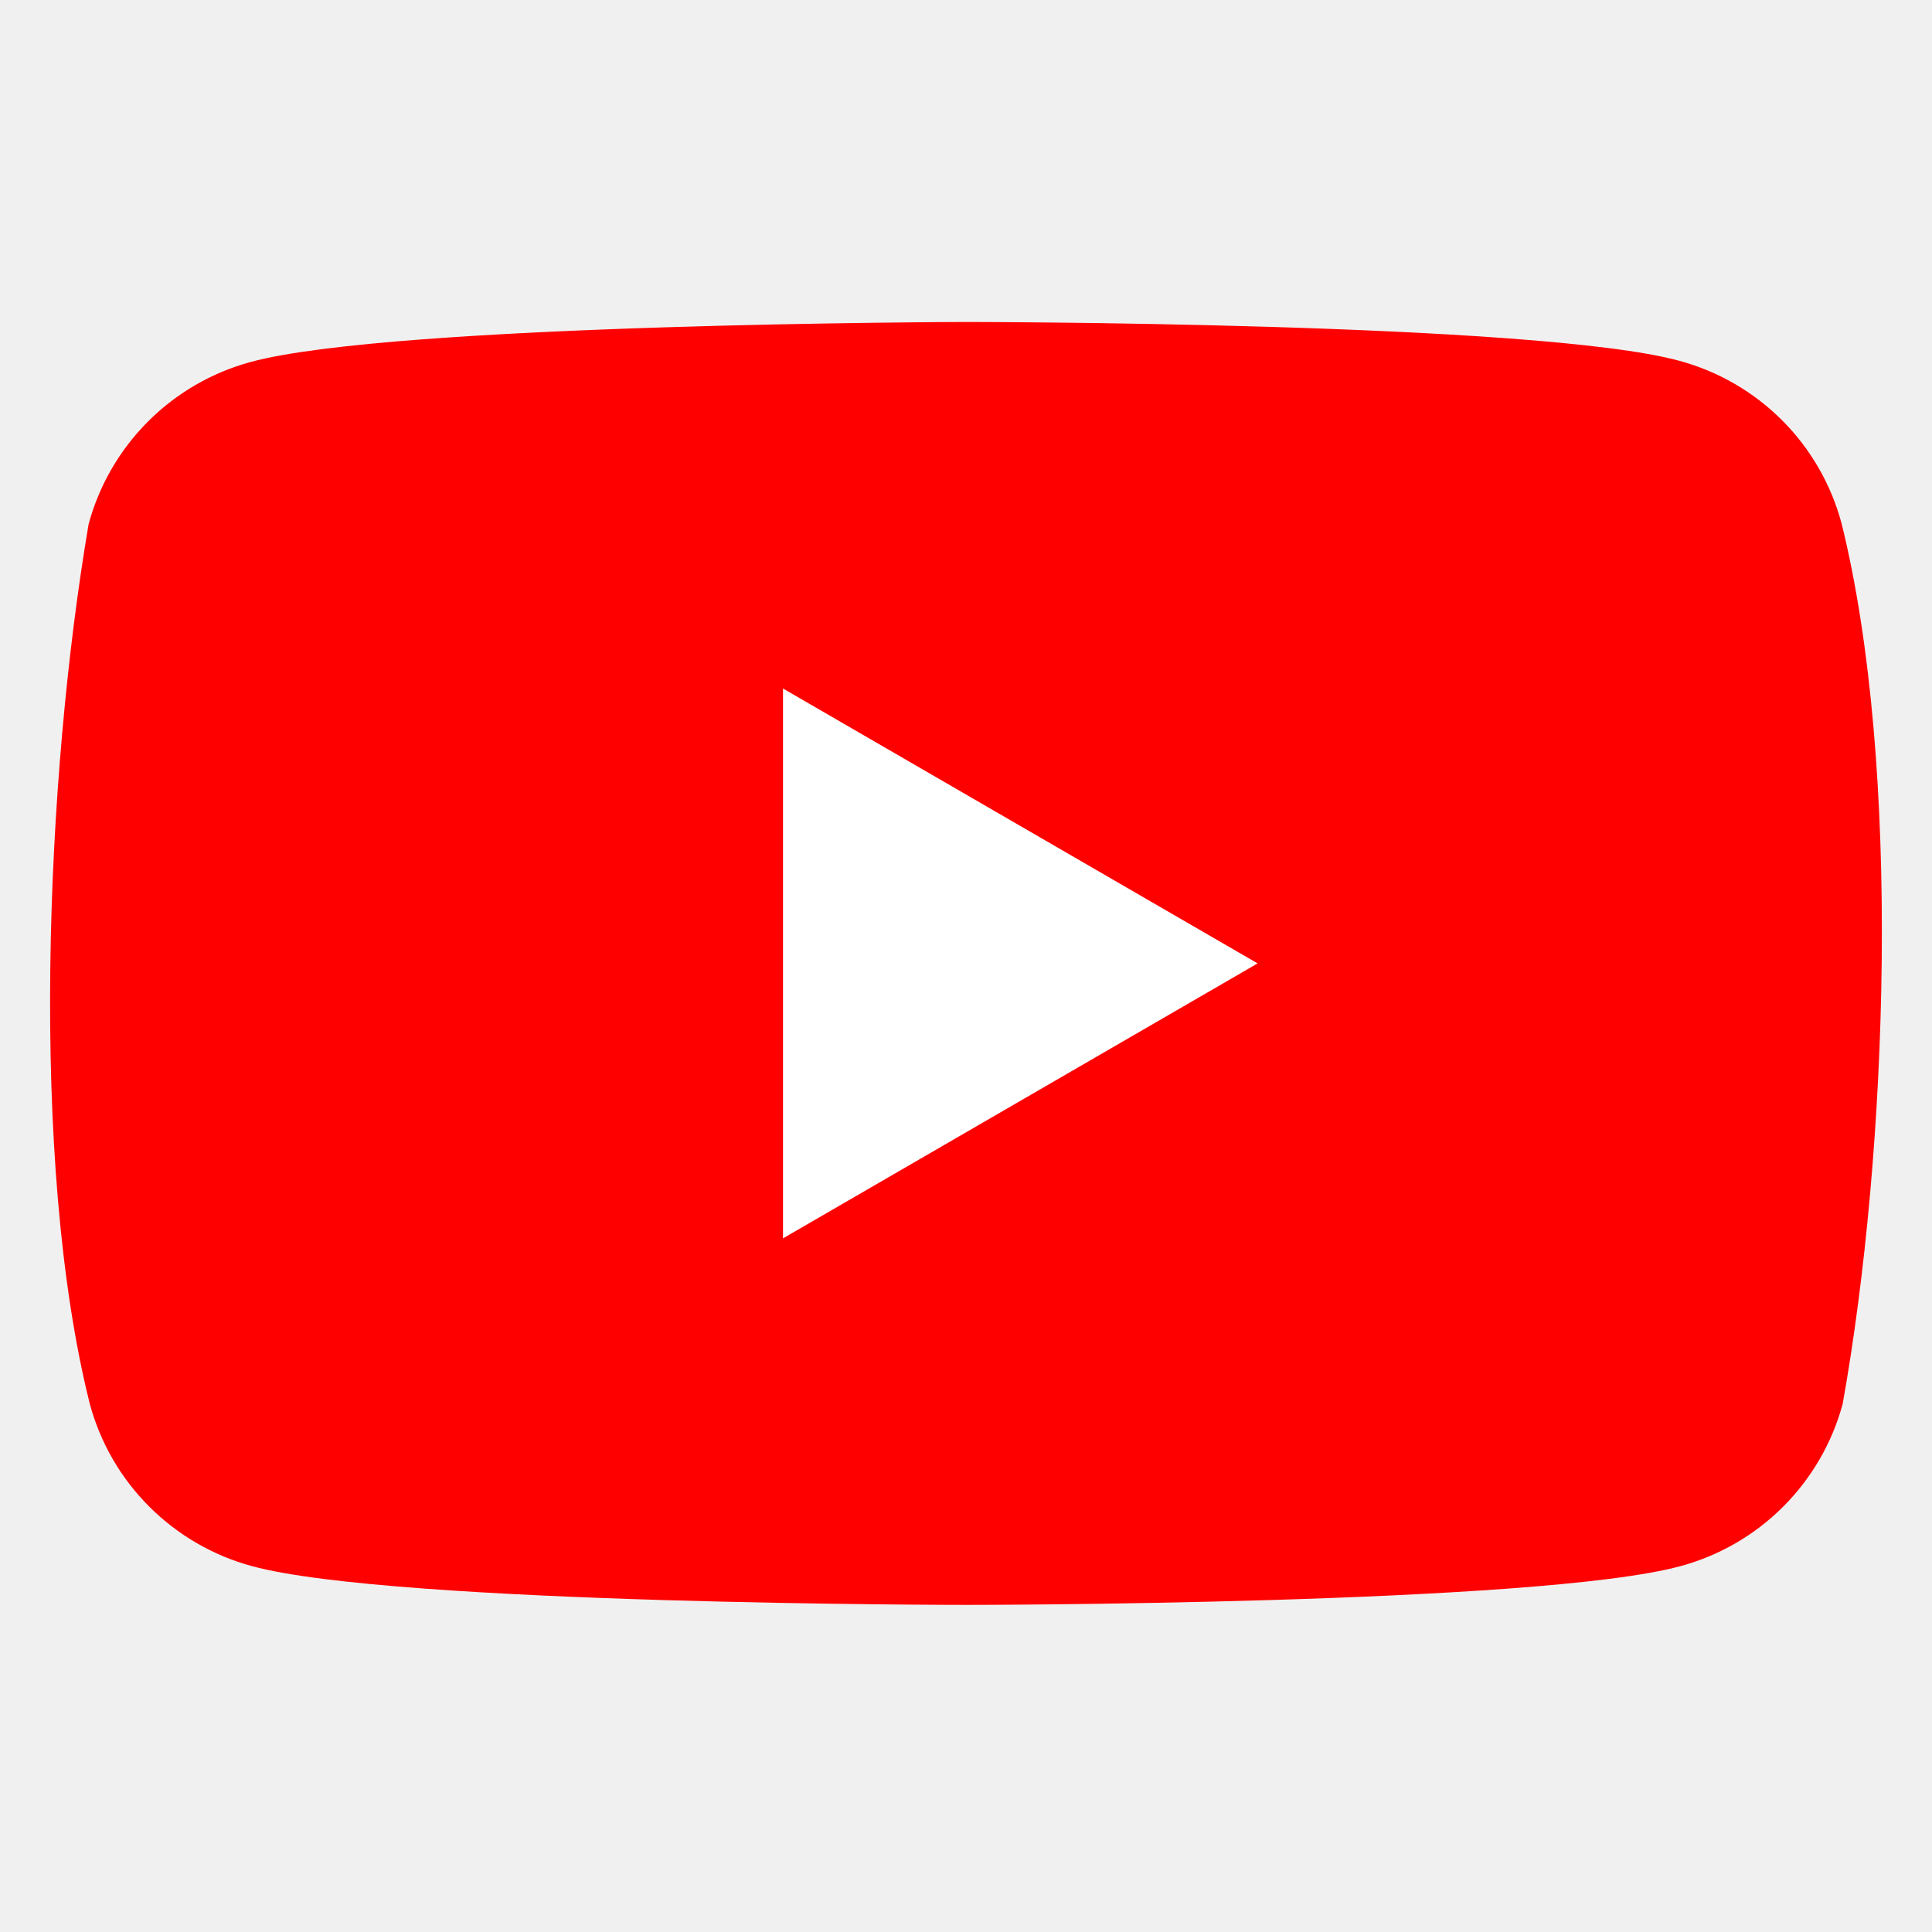
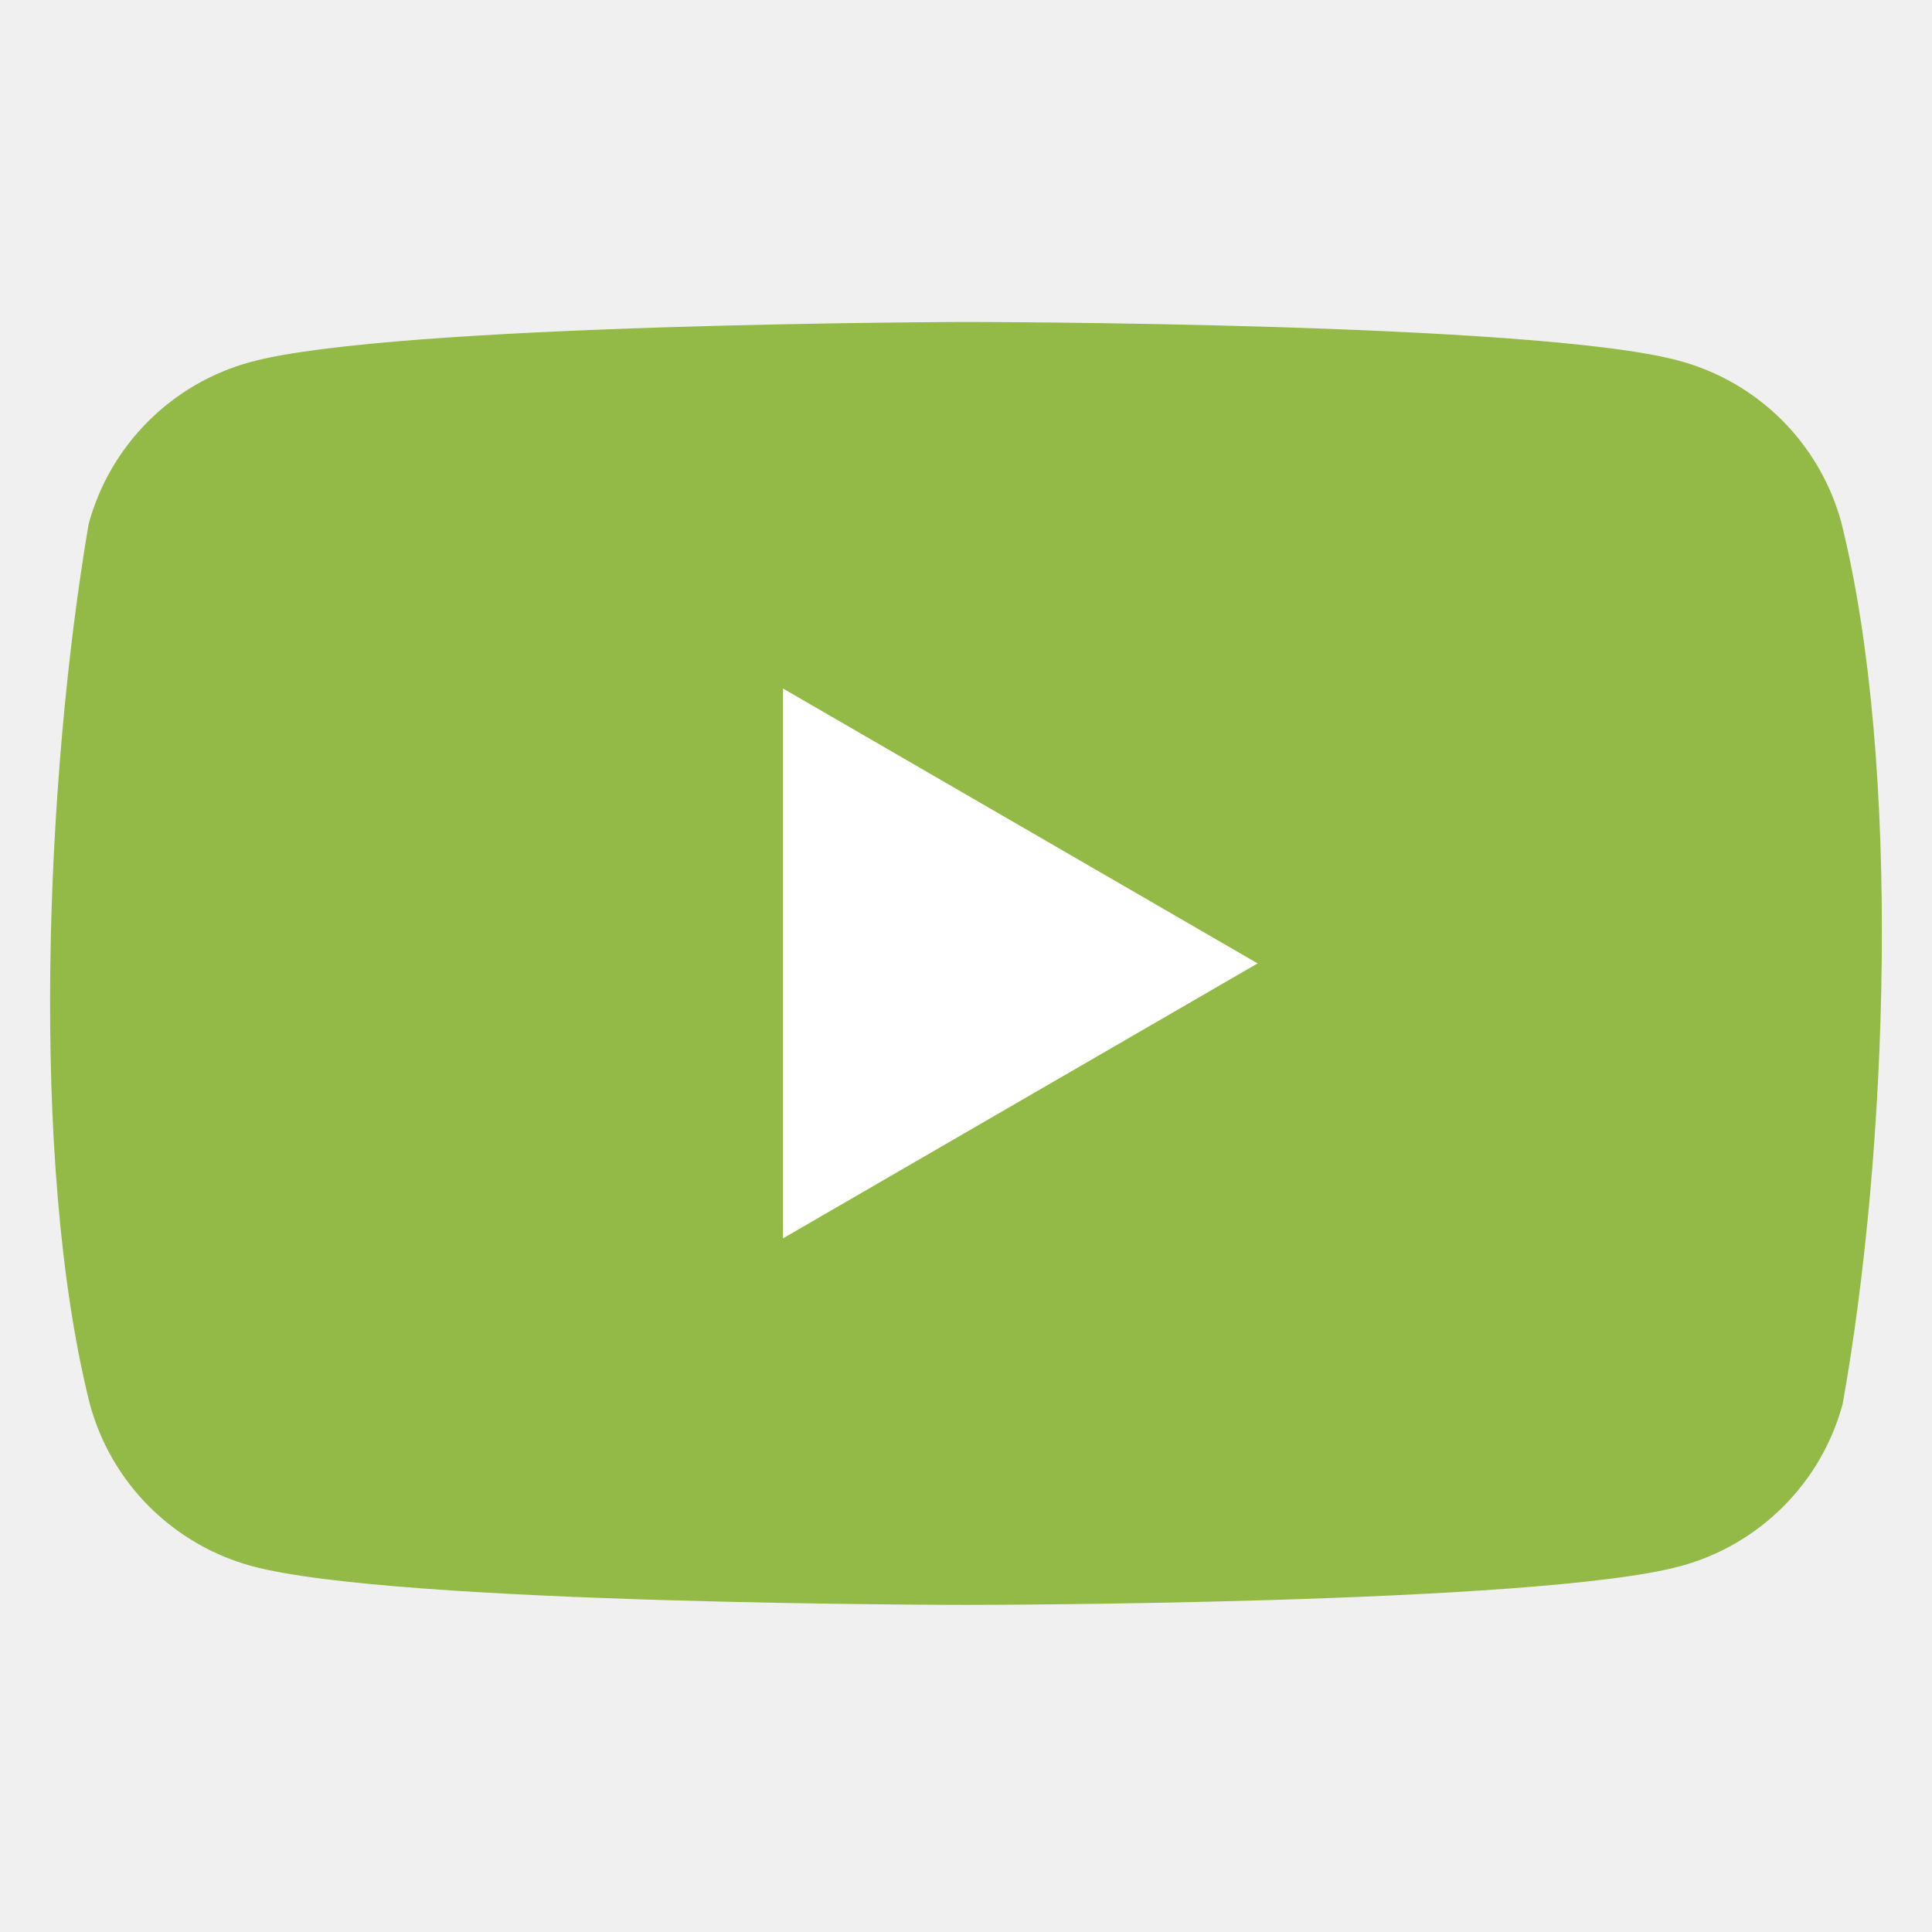
<svg xmlns="http://www.w3.org/2000/svg" width="32" height="32" viewBox="0 0 32 32" fill="none">
-   <path d="M30.5 8.661C30.326 8.018 29.987 7.431 29.516 6.96C29.044 6.489 28.458 6.15 27.815 5.976C25.461 5.333 15.985 5.333 15.985 5.333C15.985 5.333 6.508 5.353 4.154 5.995C3.51 6.169 2.924 6.509 2.453 6.98C1.982 7.451 1.642 8.037 1.468 8.68C0.756 12.864 0.48 19.239 1.488 23.255C1.662 23.898 2.001 24.484 2.473 24.955C2.944 25.426 3.53 25.766 4.173 25.94C6.528 26.582 16.004 26.582 16.004 26.582C16.004 26.582 25.48 26.582 27.834 25.94C28.478 25.766 29.064 25.426 29.535 24.955C30.006 24.484 30.346 23.898 30.52 23.255C31.271 19.065 31.502 12.695 30.5 8.661Z" fill="#FF0000" />
+   <path d="M30.5 8.661C30.326 8.018 29.987 7.431 29.516 6.96C29.044 6.489 28.458 6.15 27.815 5.976C25.461 5.333 15.985 5.333 15.985 5.333C15.985 5.333 6.508 5.353 4.154 5.995C3.51 6.169 2.924 6.509 2.453 6.98C1.982 7.451 1.642 8.037 1.468 8.68C0.756 12.864 0.48 19.239 1.488 23.255C1.662 23.898 2.001 24.484 2.473 24.955C2.944 25.426 3.53 25.766 4.173 25.94C6.528 26.582 16.004 26.582 16.004 26.582C16.004 26.582 25.48 26.582 27.834 25.94C28.478 25.766 29.064 25.426 29.535 24.955C30.006 24.484 30.346 23.898 30.52 23.255C31.271 19.065 31.502 12.695 30.5 8.661Z" fill="#93B947" />
  <path d="M12.969 20.511L20.83 15.957L12.969 11.404V20.511Z" fill="white" />
</svg>
